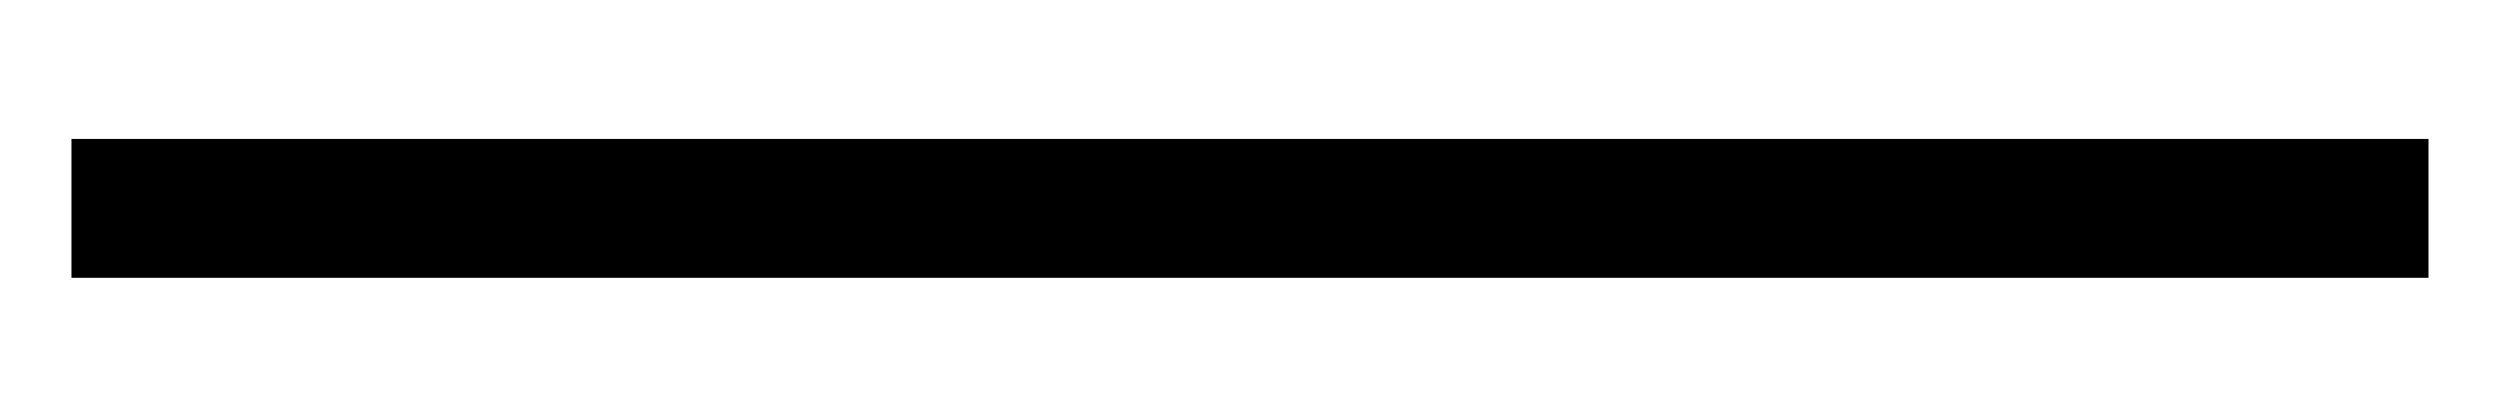
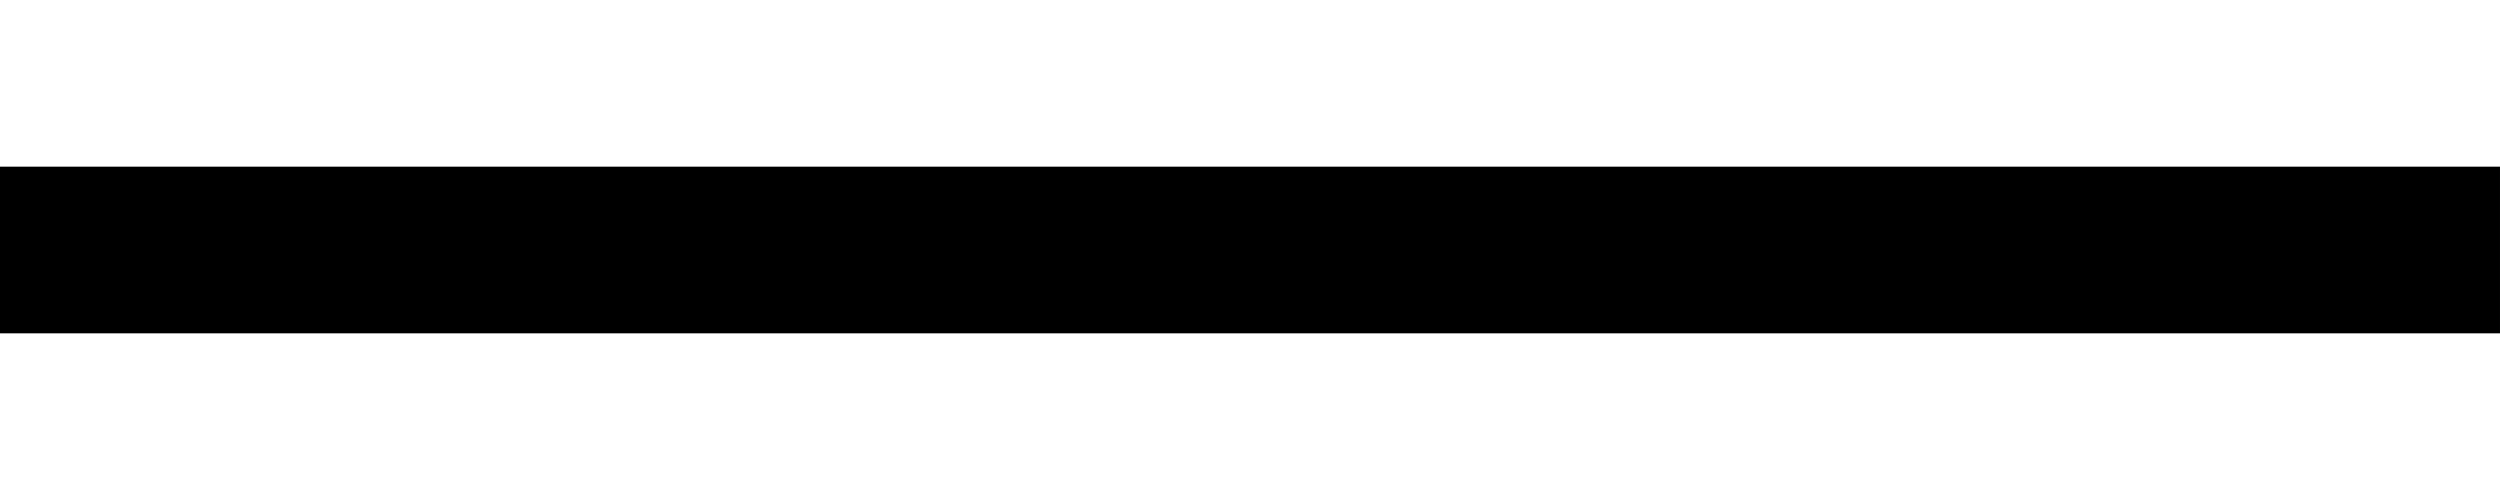
- <svg xmlns="http://www.w3.org/2000/svg" version="1.1" width="36px" height="6px" viewBox="1384 2042  36 6">
-   <g transform="matrix(-0.7071068 0.7071068 -0.7071068 -0.7071068 3839.397 2499.67 )">
-     <path d="M 1390 2033  L 1414 2057  " stroke-width="2" stroke="#000000" fill="none" />
+ <svg xmlns="http://www.w3.org/2000/svg" version="1.1" width="30px" height="6px" viewBox="1366 2042  30 6">
+   <g transform="matrix(0.6 0.8 -0.8 0.6 2188.4 -286.8 )">
+     <path d="M 1390 2033  L 1372 2057  " stroke-width="2" stroke="#000000" fill="none" />
  </g>
</svg>
